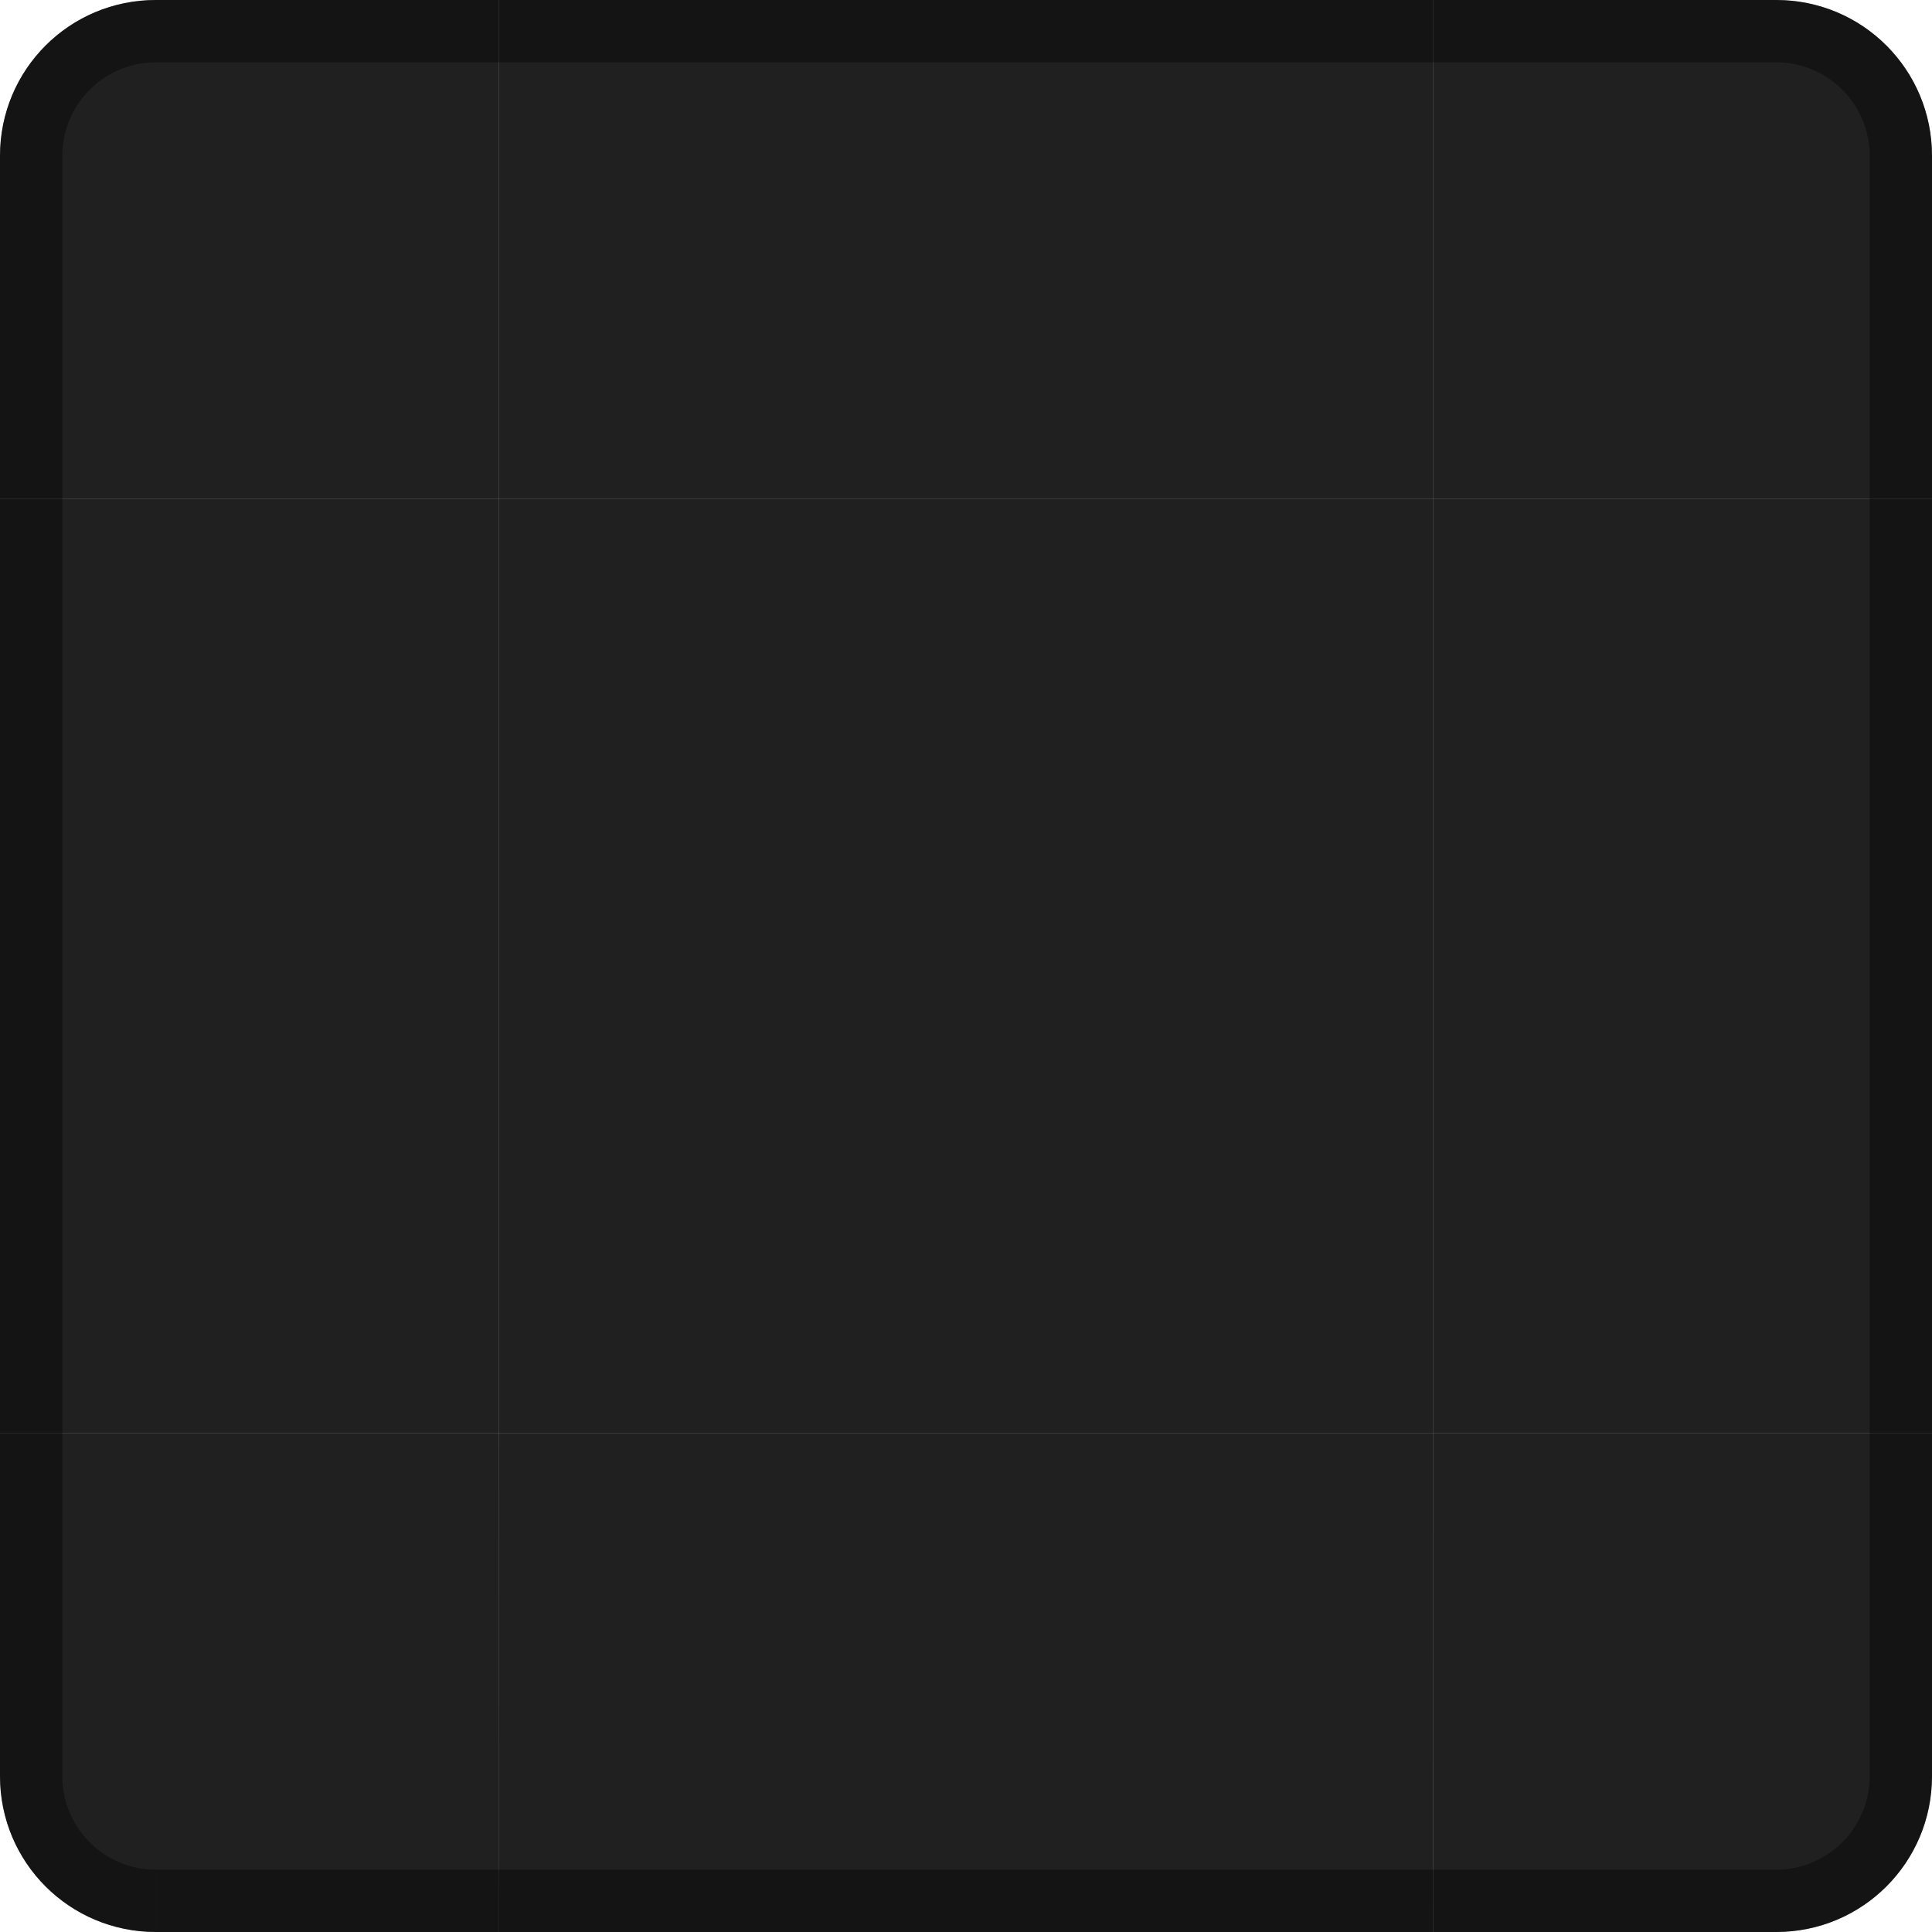
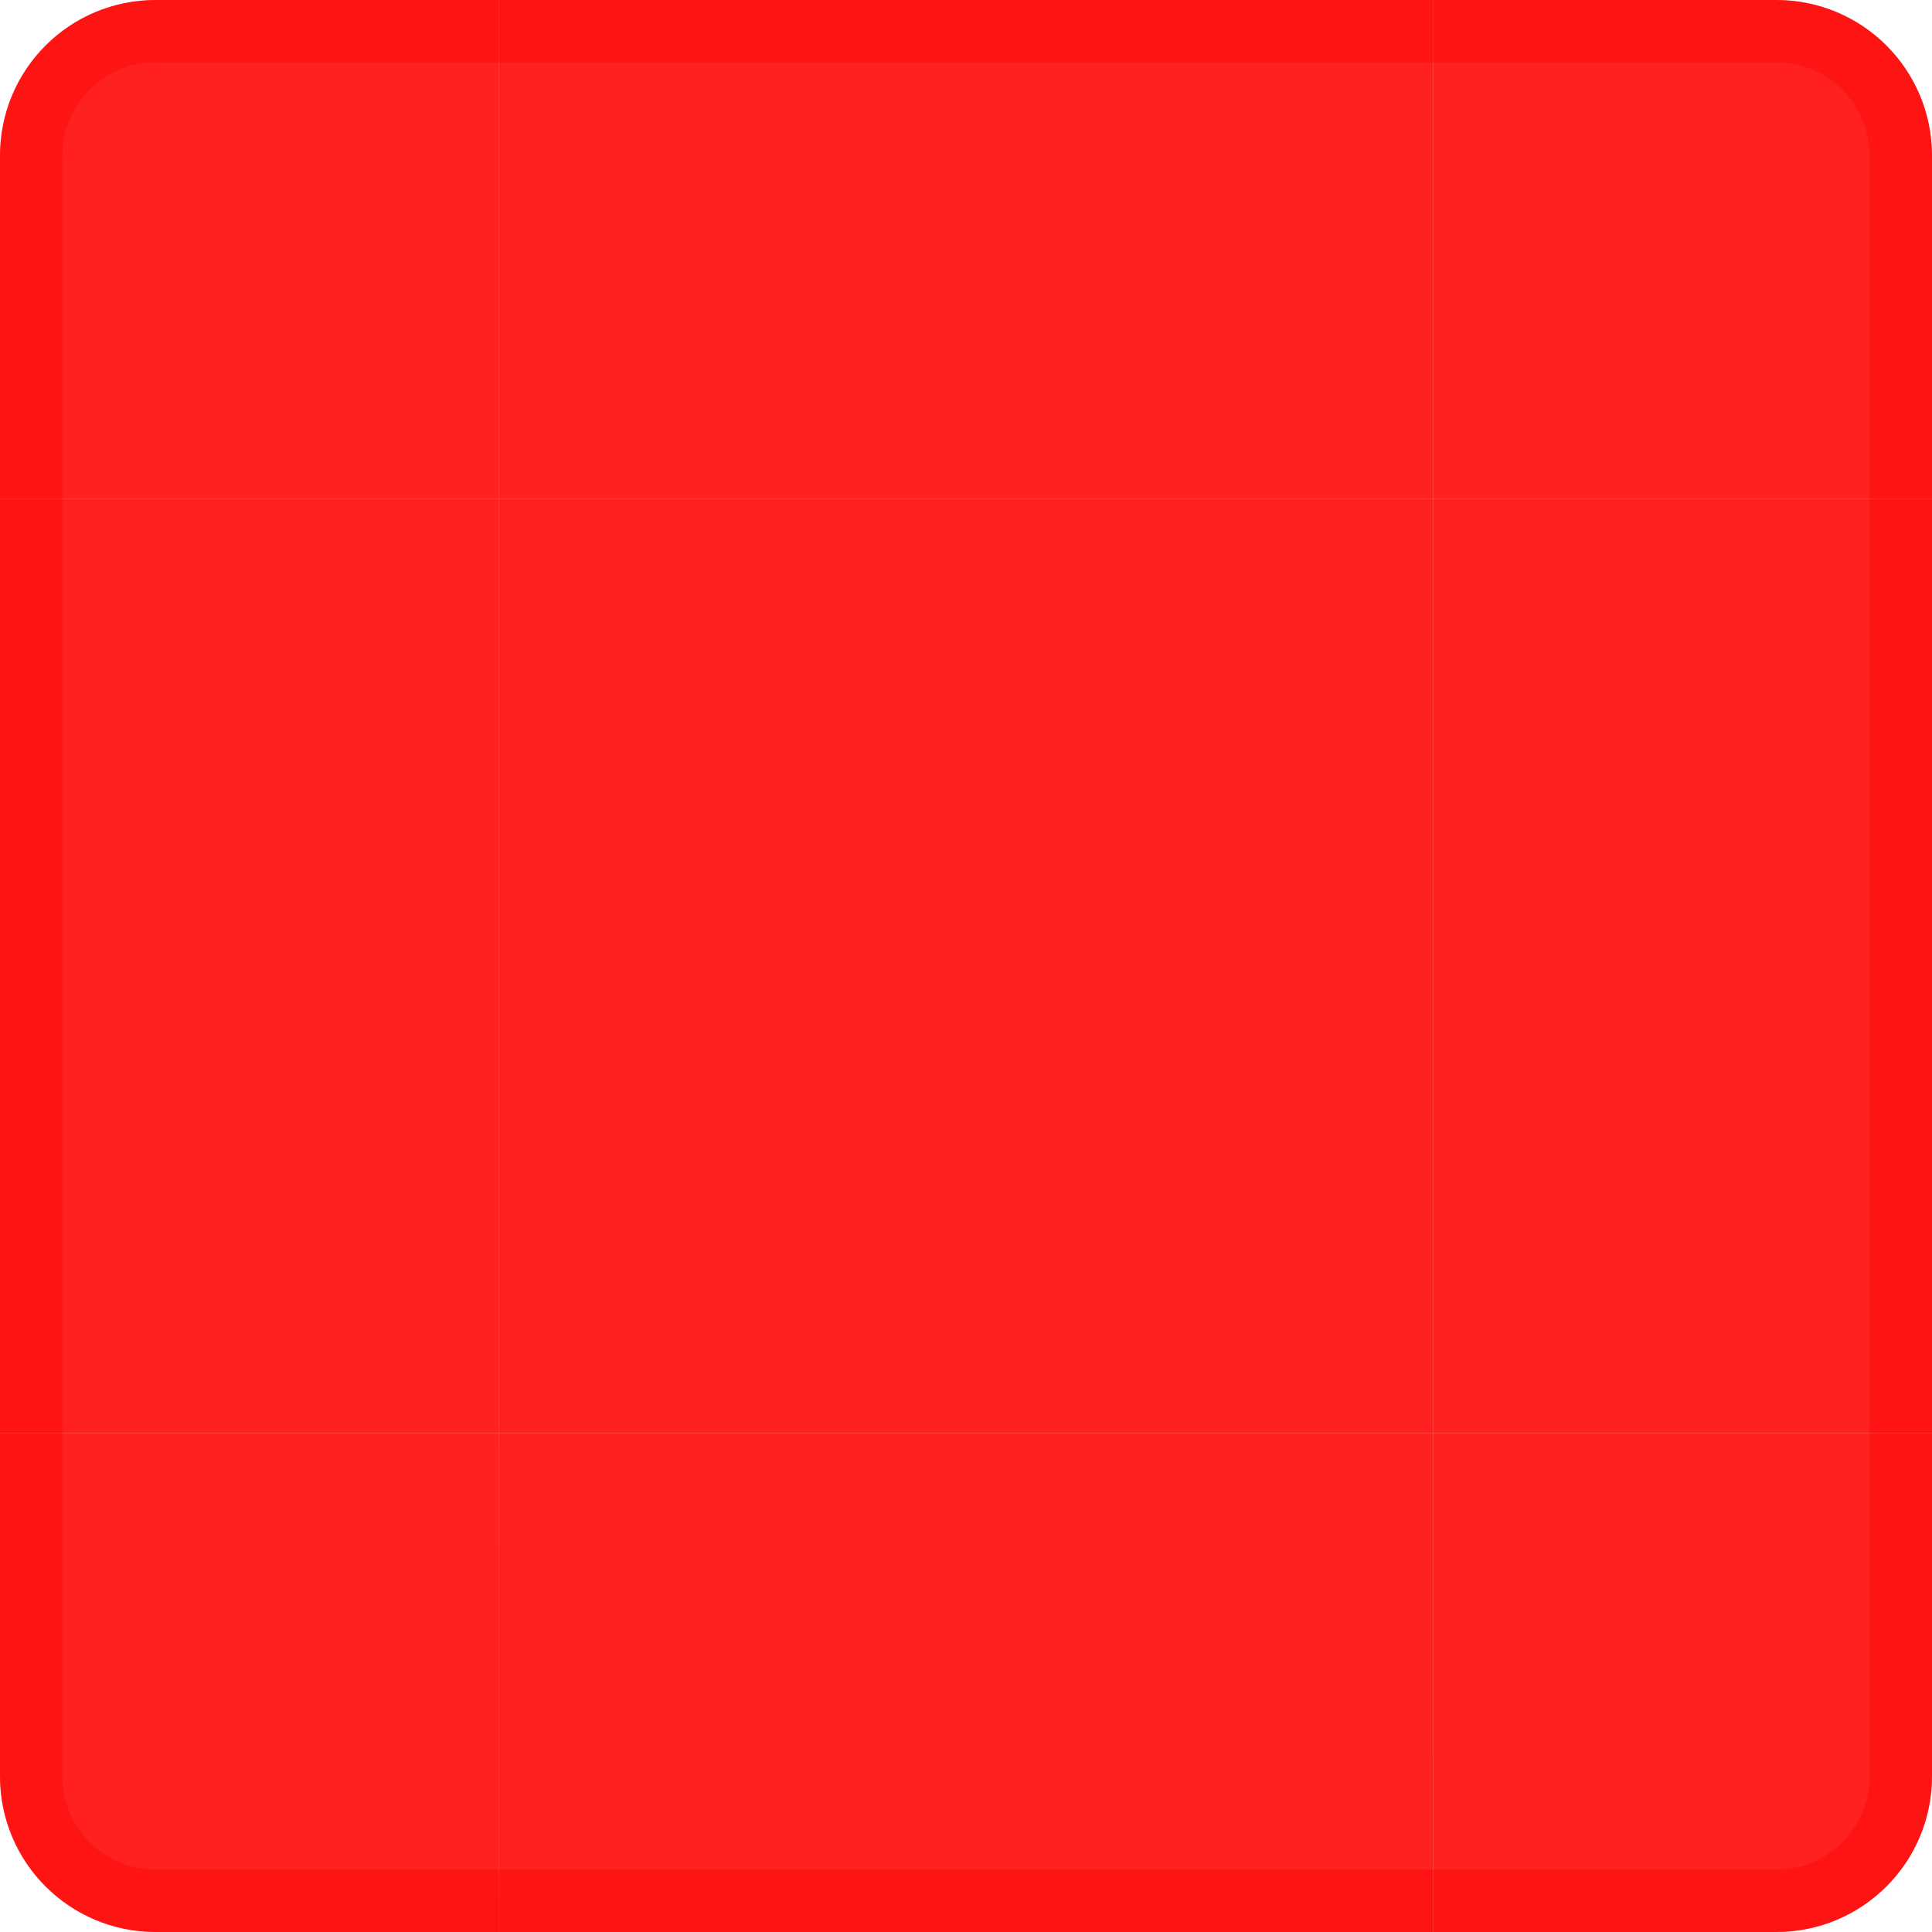
<svg xmlns="http://www.w3.org/2000/svg" id="svg2" height="62" width="62" version="1.0">
+   <defs id="defs3173">
+     <style id="current-color-scheme" type="text/css">
+ 			.ColorScheme-Background { color:#FF0000; }
+ 		</style>
+   </defs>
  <g id="left" transform="translate(-190.57 -152.76)">
-     <rect id="rect3561" style="opacity:.875;fill:#000000;fill-rule:evenodd" height="30" width="16" y="168.76" x="190.57" />
-     <rect id="rect3563" style="opacity:.375;fill-rule:evenodd;fill:#000000" height="30" width="2" y="168.76" x="190.57" />
+     <rect id="rect3561" style="opacity:.875;fill-rule:evenodd;fill:currentColor" class="ColorScheme-Background" height="30" width="16" y="168.76" x="190.57" />
+     <rect id="rect3563" style="opacity:.375;fill:currentColor;fill-rule:evenodd" class="ColorScheme-Background" height="30" width="2" y="168.76" x="190.57" />
  </g>
  <g id="bottom" transform="translate(-292 -260)">
-     <rect id="rect3543" style="opacity:.875;fill:#000000;fill-rule:evenodd" height="16" width="30" y="306" x="308" />
-     <rect id="rect3557" style="opacity:.375;fill-rule:evenodd;fill:#000000" height="2" width="30" y="320" x="308" />
+     <rect id="rect3543" style="opacity:.875;fill-rule:evenodd;fill:currentColor" class="ColorScheme-Background" height="16" width="30" y="306" x="308" />
+     <rect id="rect3557" style="opacity:.375;fill:currentColor;fill-rule:evenodd" class="ColorScheme-Background" height="2" width="30" y="320" x="308" />
  </g>
  <g id="top" transform="translate(-179.57 -163.76)">
-     <rect id="rect3547" style="opacity:.875;fill:#000000;fill-rule:evenodd" height="16" width="30" y="163.76" x="195.57" />
-     <rect id="rect3549" style="opacity:.375;fill-rule:evenodd;fill:#000000" height="2" width="30" y="163.76" x="195.57" />
+     <rect id="rect3547" style="opacity:.875;fill-rule:evenodd;fill:currentColor" class="ColorScheme-Background" height="16" width="30" y="163.76" x="195.57" />
+     <rect id="rect3549" style="opacity:.375;fill:currentColor;fill-rule:evenodd" class="ColorScheme-Background" height="2" width="30" y="163.76" x="195.57" />
  </g>
  <g id="right" transform="translate(-168.57 -152.76)">
-     <rect id="rect3553" style="opacity:.875;fill:#000000;fill-rule:evenodd" height="30" width="16" y="168.76" x="214.57" />
-     <rect id="rect3555" style="opacity:.375;fill-rule:evenodd;fill:#000000" height="30" width="2" y="168.76" x="228.57" />
+     <rect id="rect3553" style="opacity:.875;fill-rule:evenodd;fill:currentColor" class="ColorScheme-Background" height="30" width="16" y="168.76" x="214.57" />
+     <rect id="rect3555" style="opacity:.375;fill:currentColor;fill-rule:evenodd" class="ColorScheme-Background" height="30" width="2" y="168.76" x="228.57" />
  </g>
  <rect id="base" style="opacity:.875;fill:none" height="10" width="10" y="68" x="28" />
  <g id="topleft" transform="translate(0,1.6785e-6)">
    <g id="g4200" transform="translate(-190.57,-163.76)">
-       <path id="path3567" style="opacity:.875;fill:#000000;fill-rule:evenodd" transform="translate(190.57,163.76)" d="m5 0c-2.77 0-5 2.23-5 5v11h16v-16z" />
-       <path id="path3569" style="color:#000000;opacity:.375;fill:#000000" transform="translate(190.57,163.76)" d="m5 0c-2.761 0-5 2.239-5 5v11h2v-11c0-1.657 1.343-3 3-3h11v-2h-11z" />
+       <path id="path3567" d="m5 0c-2.77 0-5 2.23-5 5v11h16v-16z" style="opacity:.875;fill-rule:evenodd;fill:currentColor" class="ColorScheme-Background" transform="translate(190.57,163.76)" />
+       <path id="path3569" d="m5 0c-2.761 0-5 2.239-5 5v11h2v-11c0-1.657 1.343-3 3-3h11v-2h-11z" style="opacity:.375;fill:currentColor" class="ColorScheme-Background" transform="translate(190.57,163.76)" />
    </g>
  </g>
  <g id="topright" transform="translate(0,1.6785e-6)">
    <g id="g4202" transform="translate(-168.57,-163.76)">
-       <path id="path3573" style="opacity:.875;fill:#000000;fill-rule:evenodd" transform="translate(168.57,163.76)" d="m46 0v16h16v-11c0-2.77-2.23-5-5-5z" />
-       <path id="path3575" style="color:#000000;opacity:.375;fill:#000000" transform="translate(168.57,163.76)" d="m46 0v2h11c1.657 0 3 1.343 3 3v11h2v-11c0-2.761-2.239-5-5-5h-11z" />
+       <path id="path3573" d="m46 0v16h16v-11c0-2.77-2.23-5-5-5z" style="opacity:.875;fill-rule:evenodd;fill:currentColor" class="ColorScheme-Background" transform="translate(168.57,163.76)" />
+       <path id="path3575" d="m46 0v2h11c1.657 0 3 1.343 3 3v11h2v-11c0-2.761-2.239-5-5-5h-11z" style="opacity:.375;fill:currentColor" class="ColorScheme-Background" transform="translate(168.57,163.76)" />
    </g>
  </g>
  <g id="bottomleft" transform="translate(0,1.6785e-6)">
    <g id="g4206" transform="translate(-303,-268)">
-       <path id="path3597" style="opacity:.875;fill:#000000;fill-rule:evenodd" transform="translate(303,268)" d="m5.004 62h11l-.004-16h-16v11c0 2.77 2.23 5 5 5" />
-       <path id="path3583" style="color:#000000;opacity:.375;fill:#000000" transform="translate(303,268)" d="m0 46v11c0 2.761 2.239 5 5 5v-2c-1.657 0-3-1.343-3-3v-11zm5.004 14v2h10.996v-2z" />
+       <path id="path3597" d="m5.004 62h11l-.004-16h-16v11c0 2.77 2.23 5 5 5" style="opacity:.875;fill-rule:evenodd;fill:currentColor" class="ColorScheme-Background" transform="translate(303,268)" />
+       <path id="path3583" d="m0 46v11c0 2.761 2.239 5 5 5v-2c-1.657 0-3-1.343-3-3v-11zm5.004 14v2h10.996v-2z" style="opacity:.375;fill:currentColor" class="ColorScheme-Background" transform="translate(303,268)" />
    </g>
  </g>
  <g id="bottomright" transform="translate(0,1.6785e-6)">
    <g id="g4204" transform="translate(-168.57,-141.76)">
-       <path id="path3579" style="opacity:.875;fill:#000000;fill-rule:evenodd" transform="translate(168.57,141.76)" d="m46 46 .002 16h11c2.769-.001 4.998-2.231 4.998-5v-11z" />
-       <path id="path3581" style="color:#000000;opacity:.375;fill:#000000" transform="translate(168.57,141.76)" d="m60 46v11c0 1.656-1.344 2.999-3 3h-10.998v2h11c2.76-.001 4.998-2.239 4.998-5v-11h-2z" />
+       <path id="path3579" d="m46 46 .002 16h11c2.769-.001 4.998-2.231 4.998-5v-11z" style="opacity:.875;fill-rule:evenodd;fill:currentColor" class="ColorScheme-Background" transform="translate(168.57,141.76)" />
+       <path id="path3581" d="m60 46v11c0 1.656-1.344 2.999-3 3h-10.998v2h11c2.76-.001 4.998-2.239 4.998-5v-11h-2z" style="opacity:.375;fill:currentColor" class="ColorScheme-Background" transform="translate(168.57,141.76)" />
    </g>
  </g>
-   <rect id="center" style="opacity:.875;fill:#000000" height="30" width="30" y="16" x="16" />
+   <rect id="center" style="opacity:.875;fill:currentColor" class="ColorScheme-Background" height="30" width="30" y="16" x="16" />
  <rect id="glass" style="opacity:.875;fill:none" height="10" width="10" y="-13" x="80" />
</svg>
